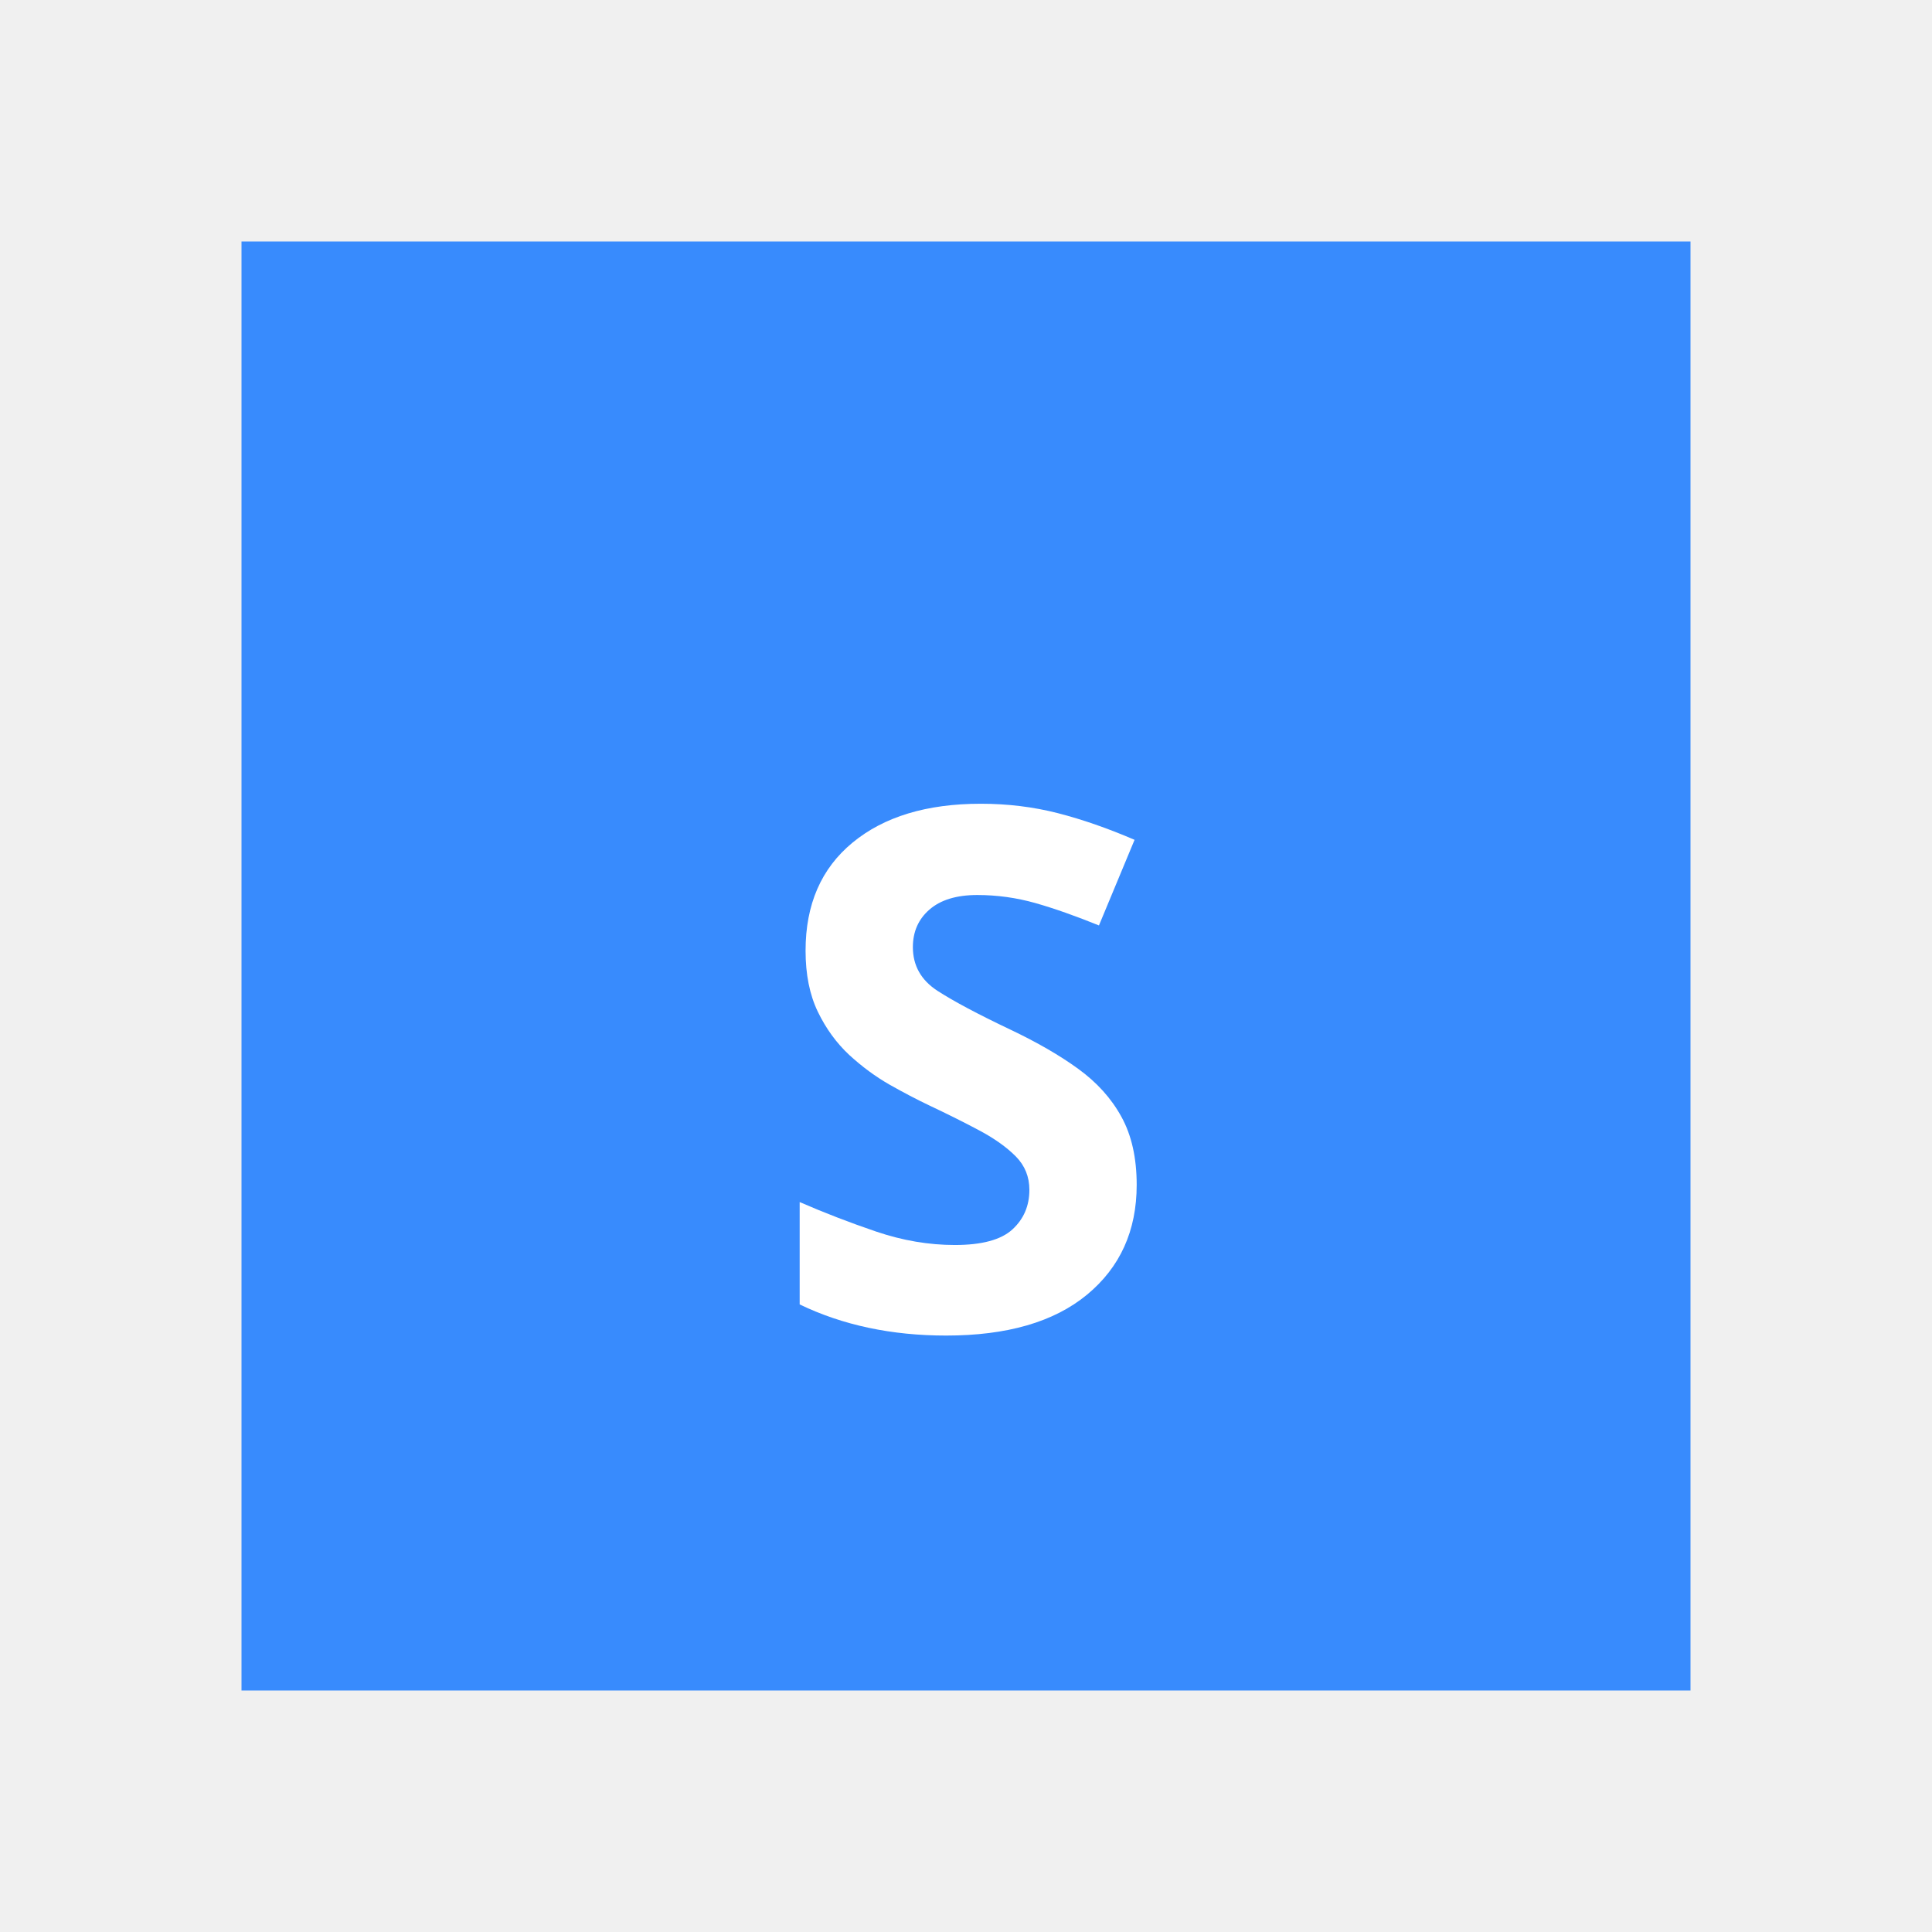
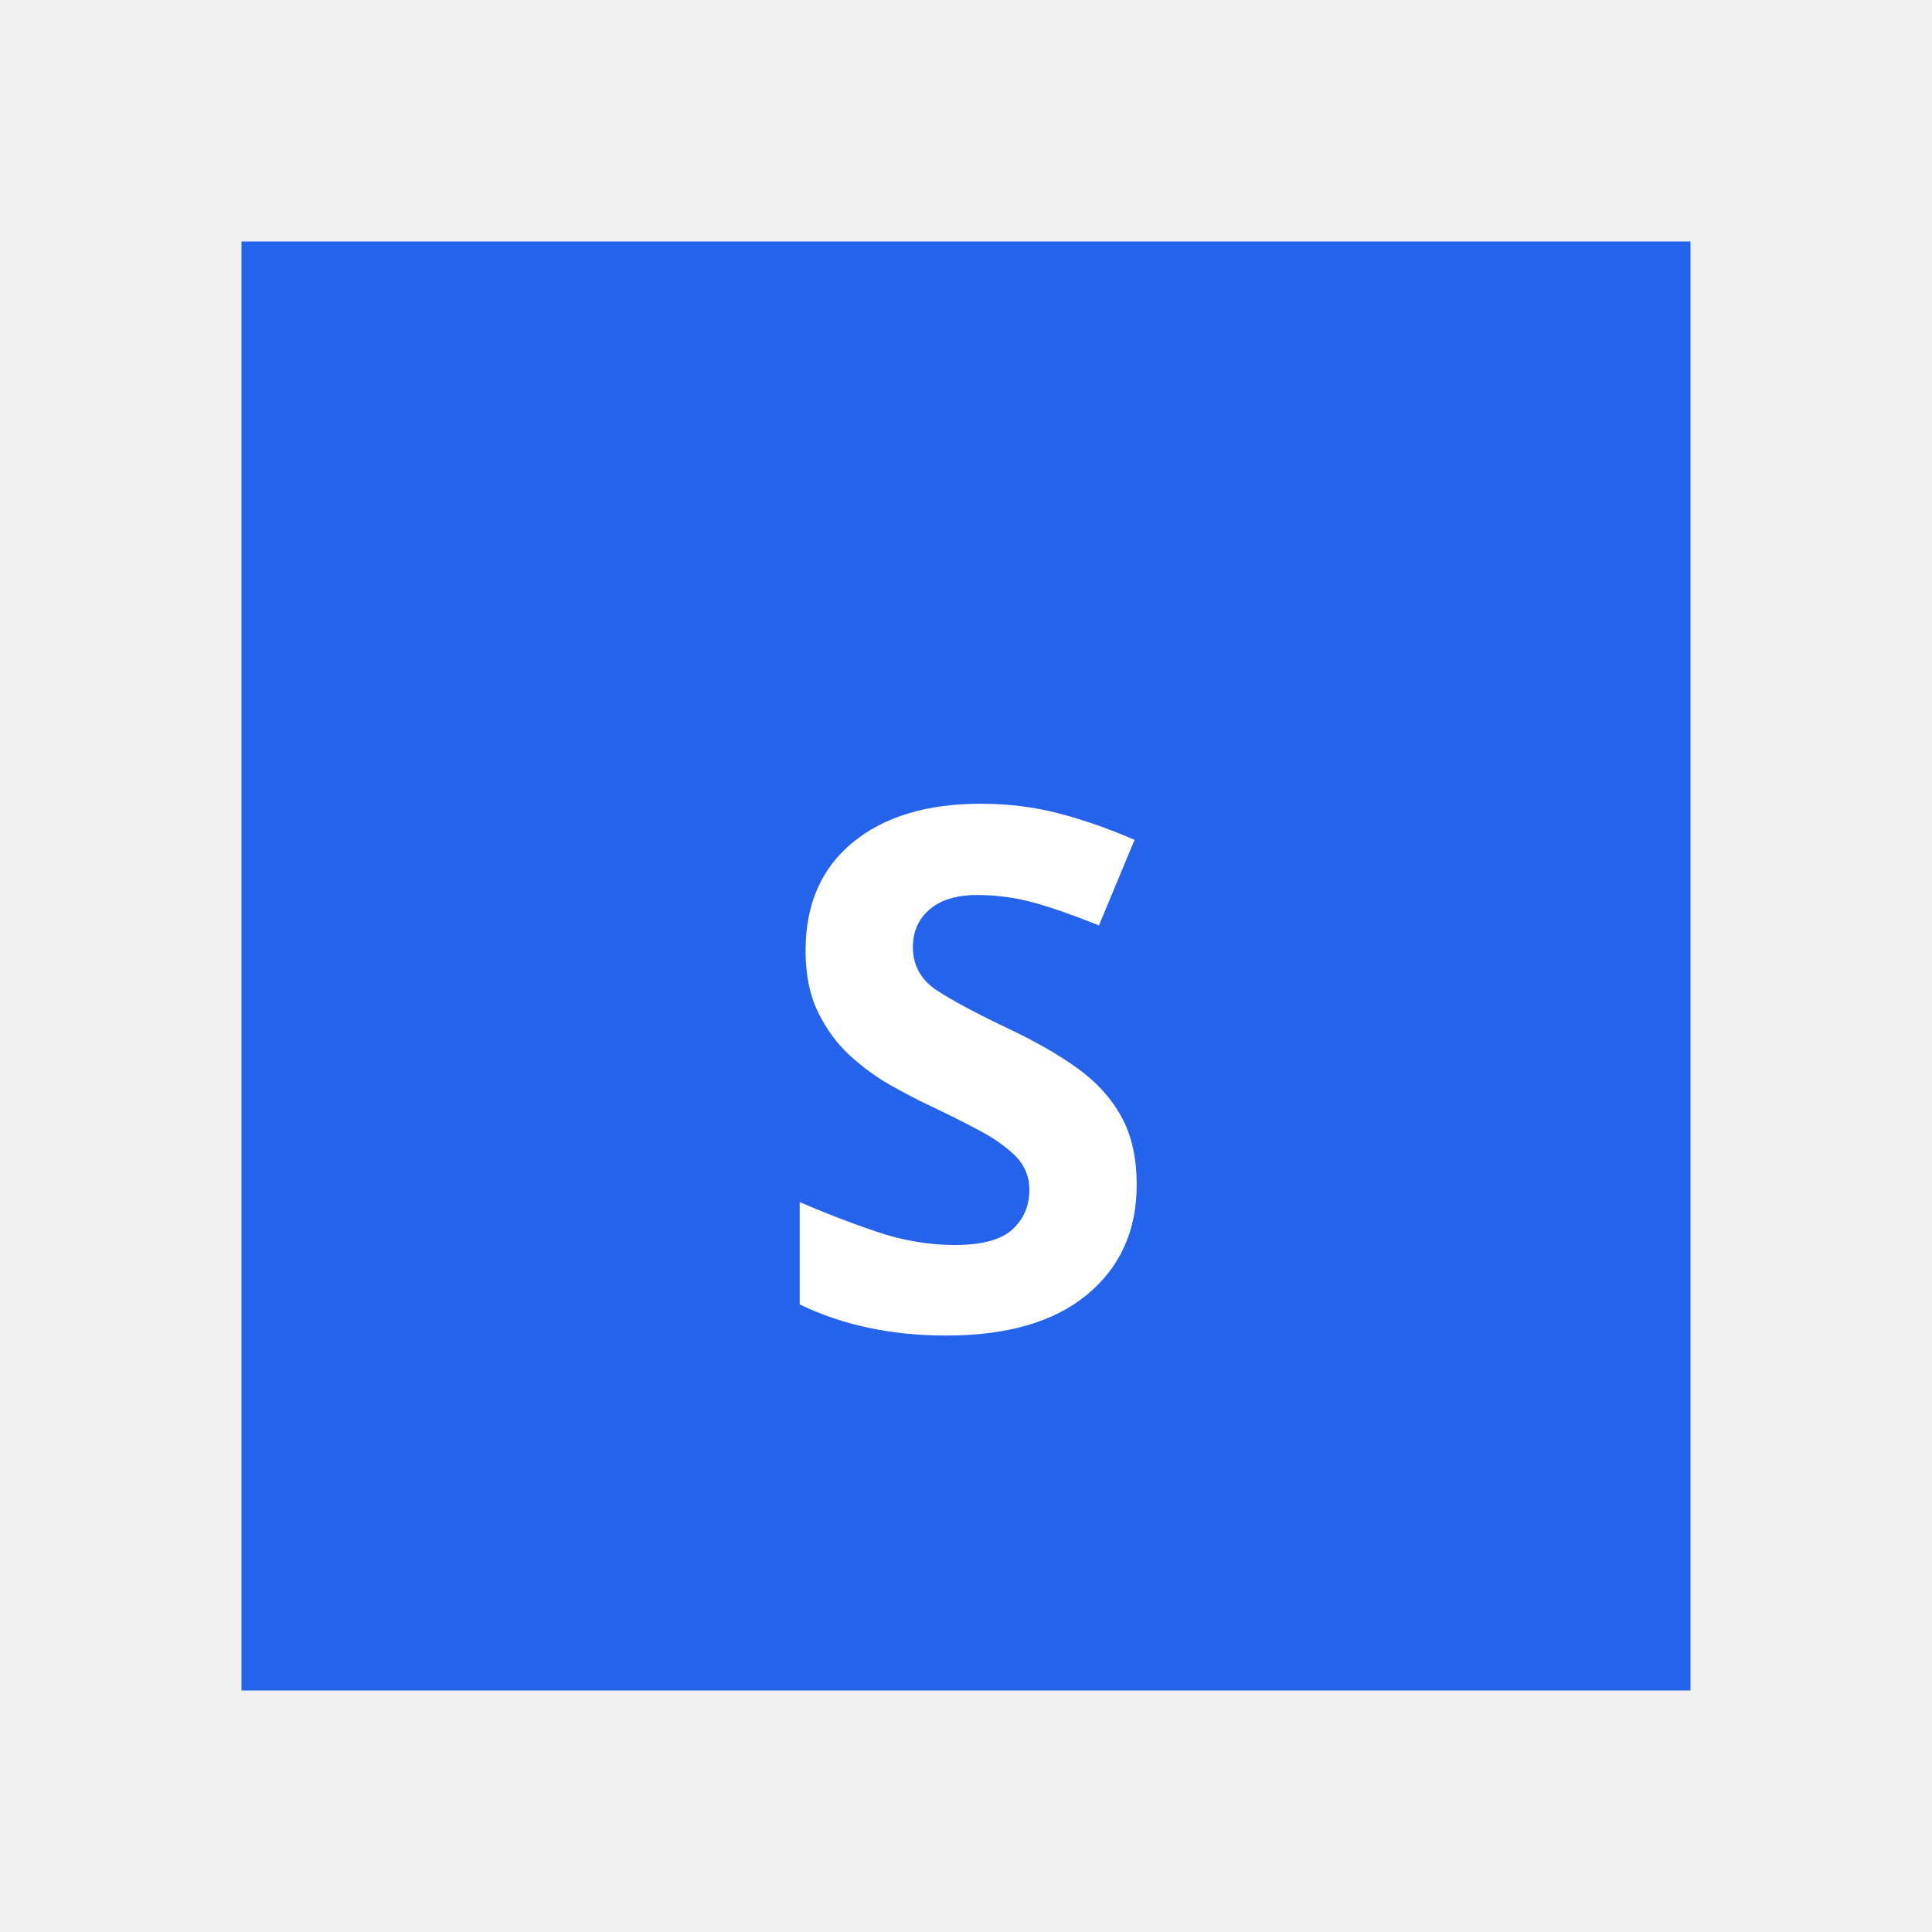
<svg xmlns="http://www.w3.org/2000/svg" viewBox="0 0 128 128">
-   <rect x="16" y="16" width="96" height="96" fill="#388bfd" />
+   <rect x="16" y="16" width="96" height="96" fill="#2563eb" />
  <text x="64" y="88" font-family="system-ui" font-size="48" font-weight="bold" text-anchor="middle" fill="white">S</text>
</svg>
